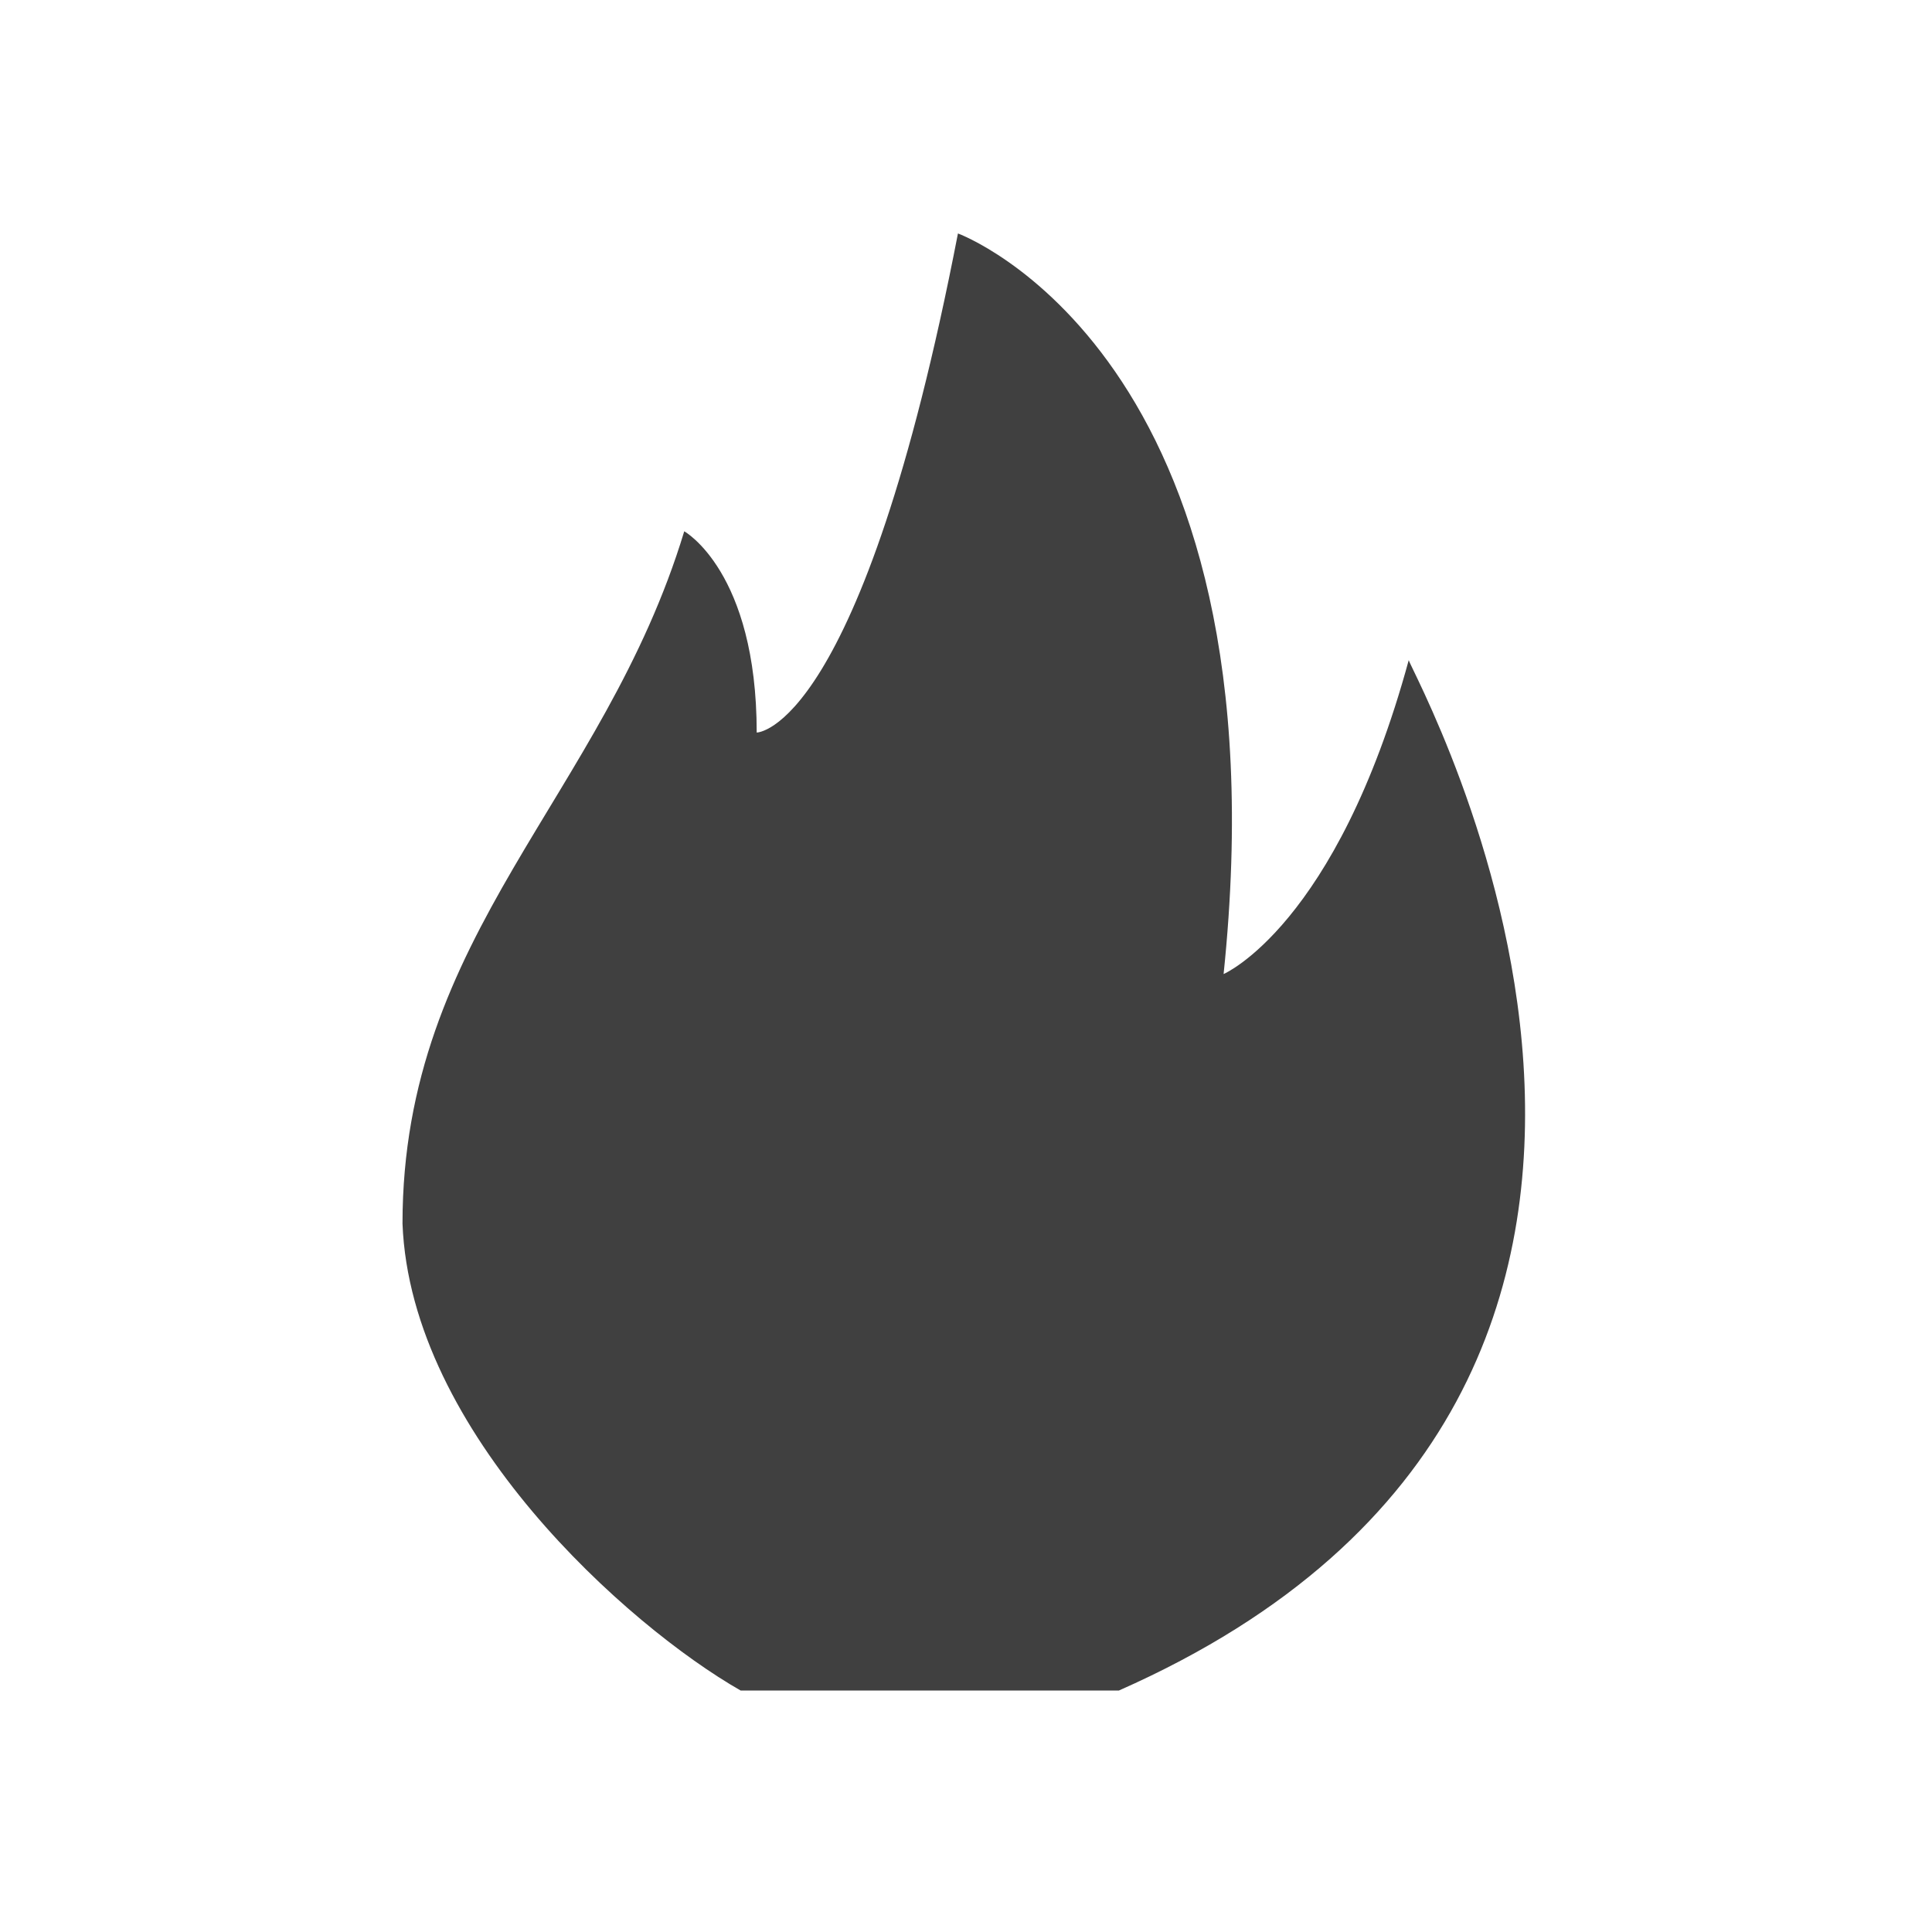
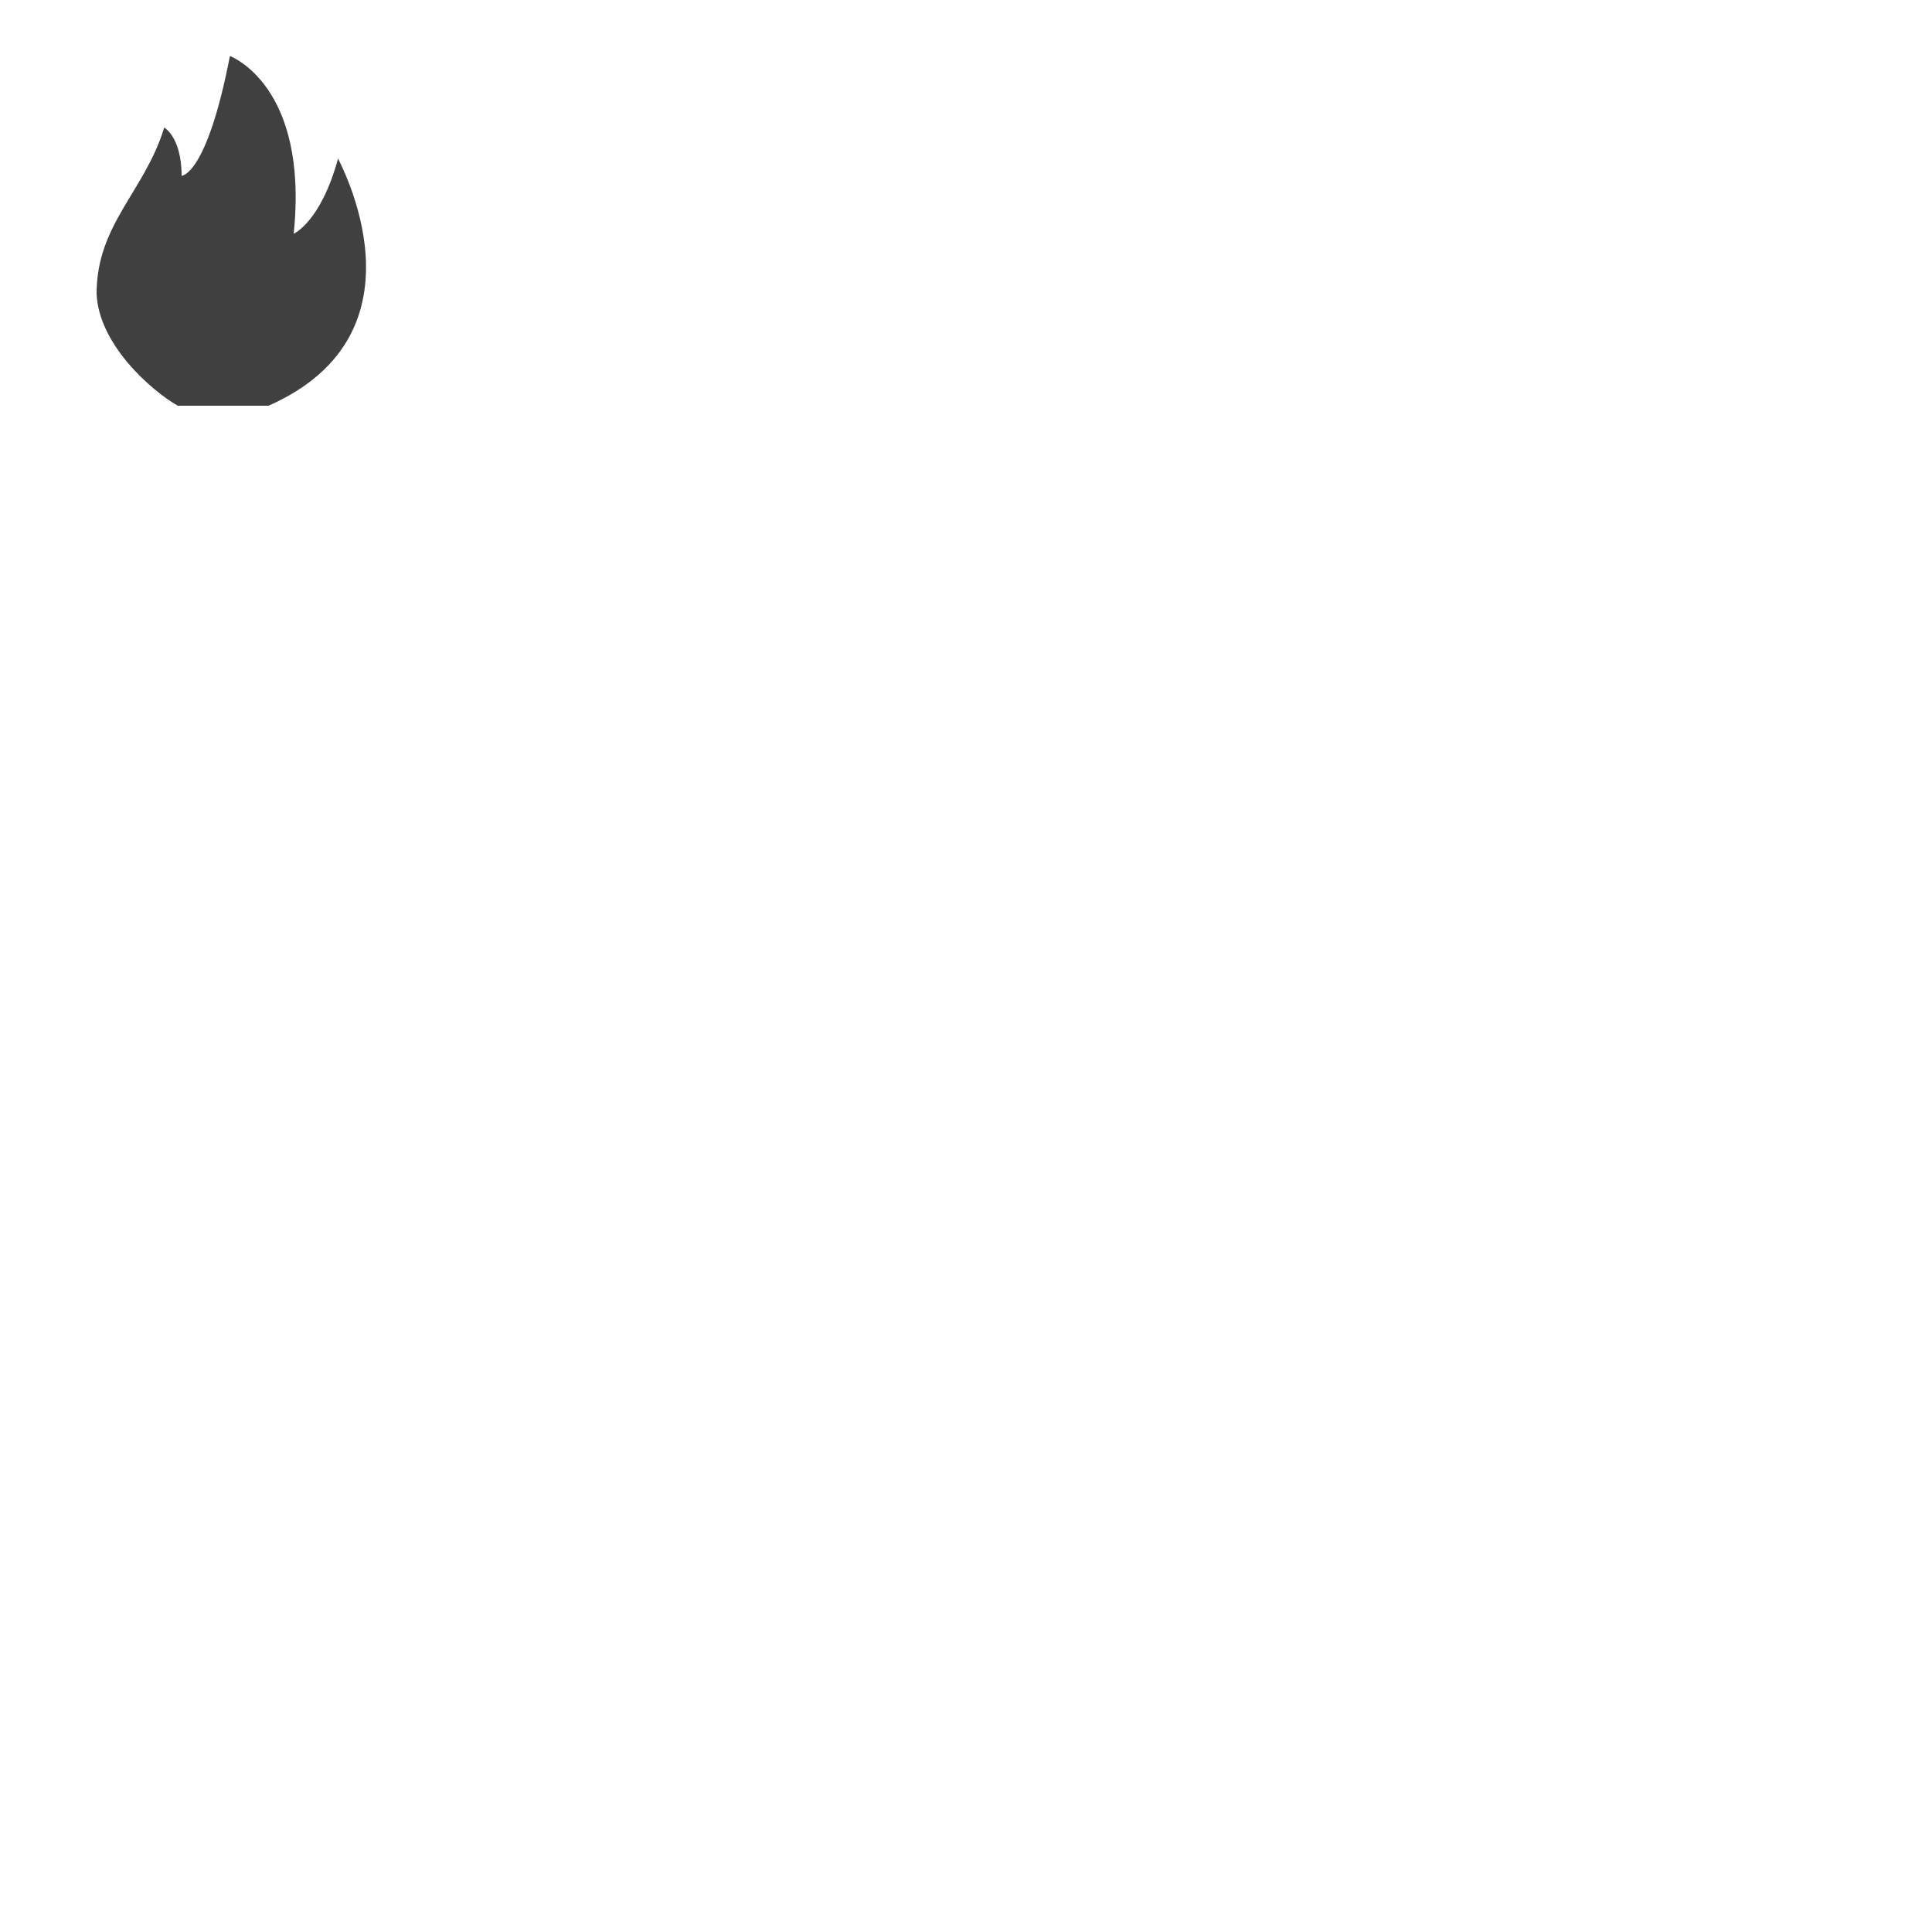
- <svg xmlns="http://www.w3.org/2000/svg" version="1.1" id="Layer_2" x="0px" y="0px" viewBox="0 0 24 24" style="enable-background:new 0 0 24 24;" xml:space="preserve">
+ <svg xmlns="http://www.w3.org/2000/svg" version="1.1" id="Layer_2" x="0px" y="0px" viewBox="0 0 100 100" style="enable-background:new 0 0 24 24;" xml:space="preserve">
  <style type="text/css">
	.st0{fill:#404040;}
</style>
  <path class="st0" d="M13.9,21L13.9,21H9.2c-1.4-0.8-4.1-3.2-4.2-5.8C5,11.6,7.5,9.9,8.5,6.6c0,0,0.9,0.5,0.9,2.5c0,0,1.3,0,2.5-6.2  c0,0,4.1,1.5,3.3,9.2c0,0,1.4-0.6,2.3-3.9C17.5,8.3,22.5,17.2,13.9,21z" />
</svg>
